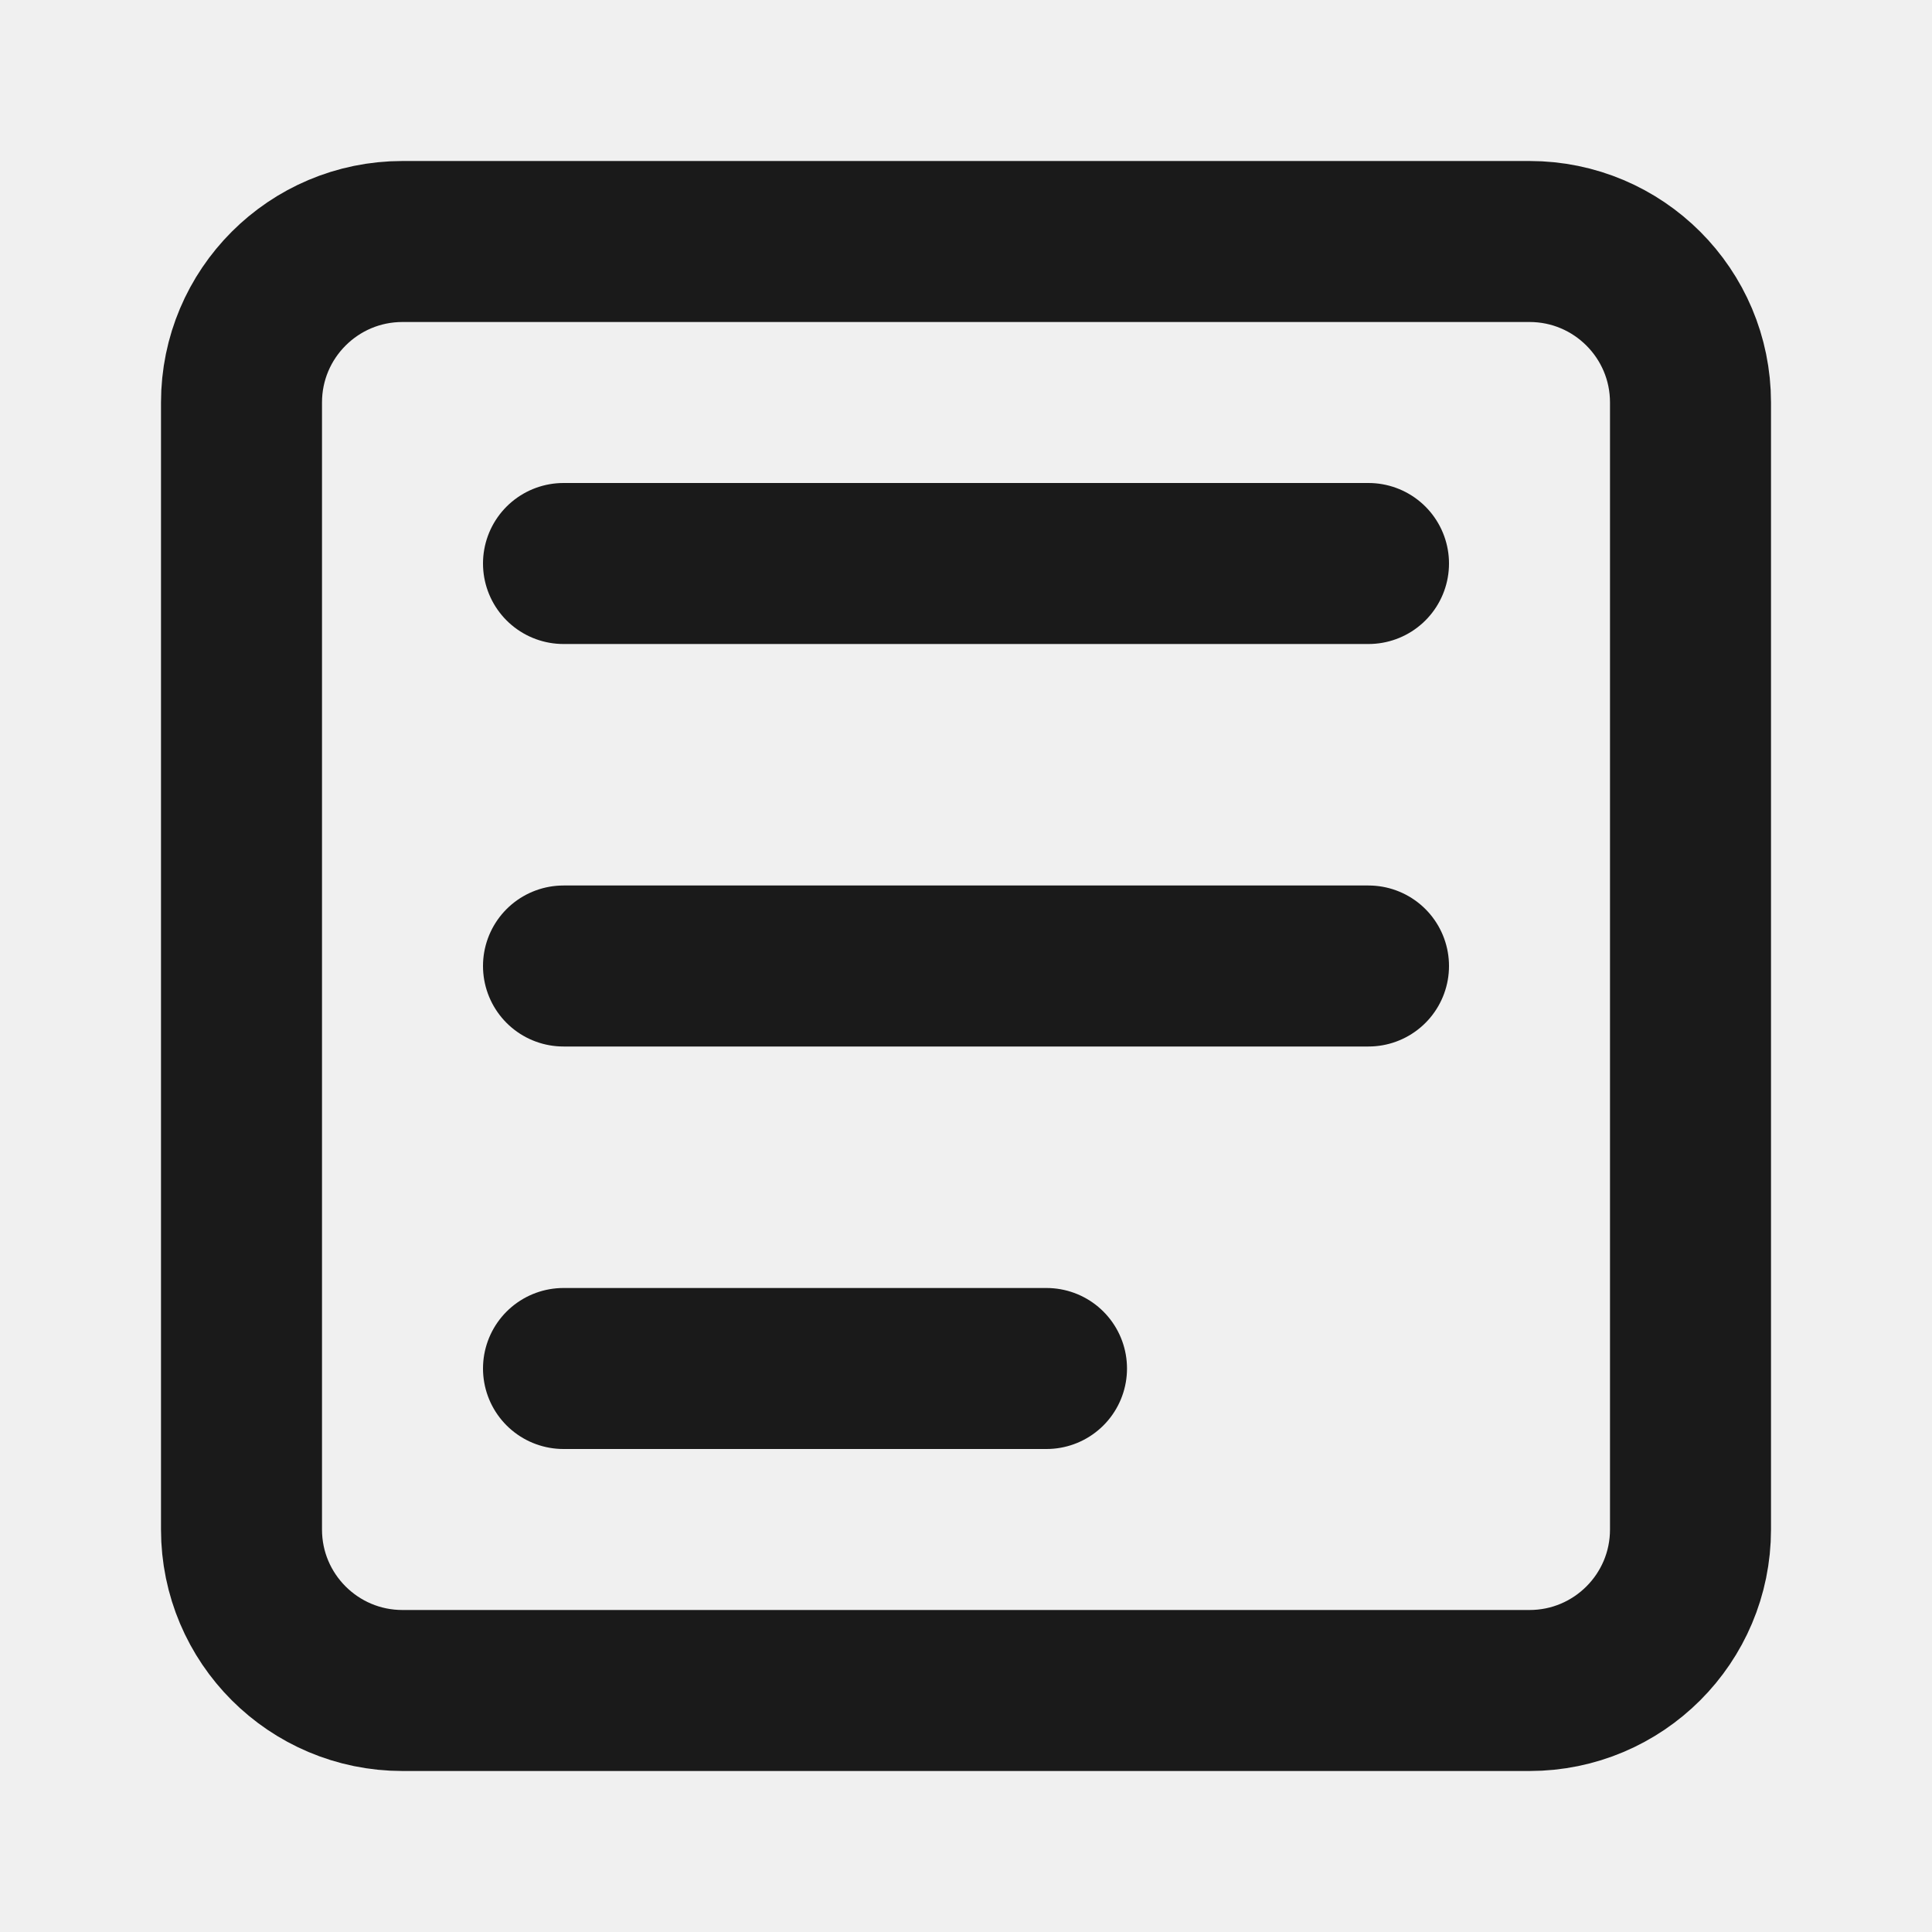
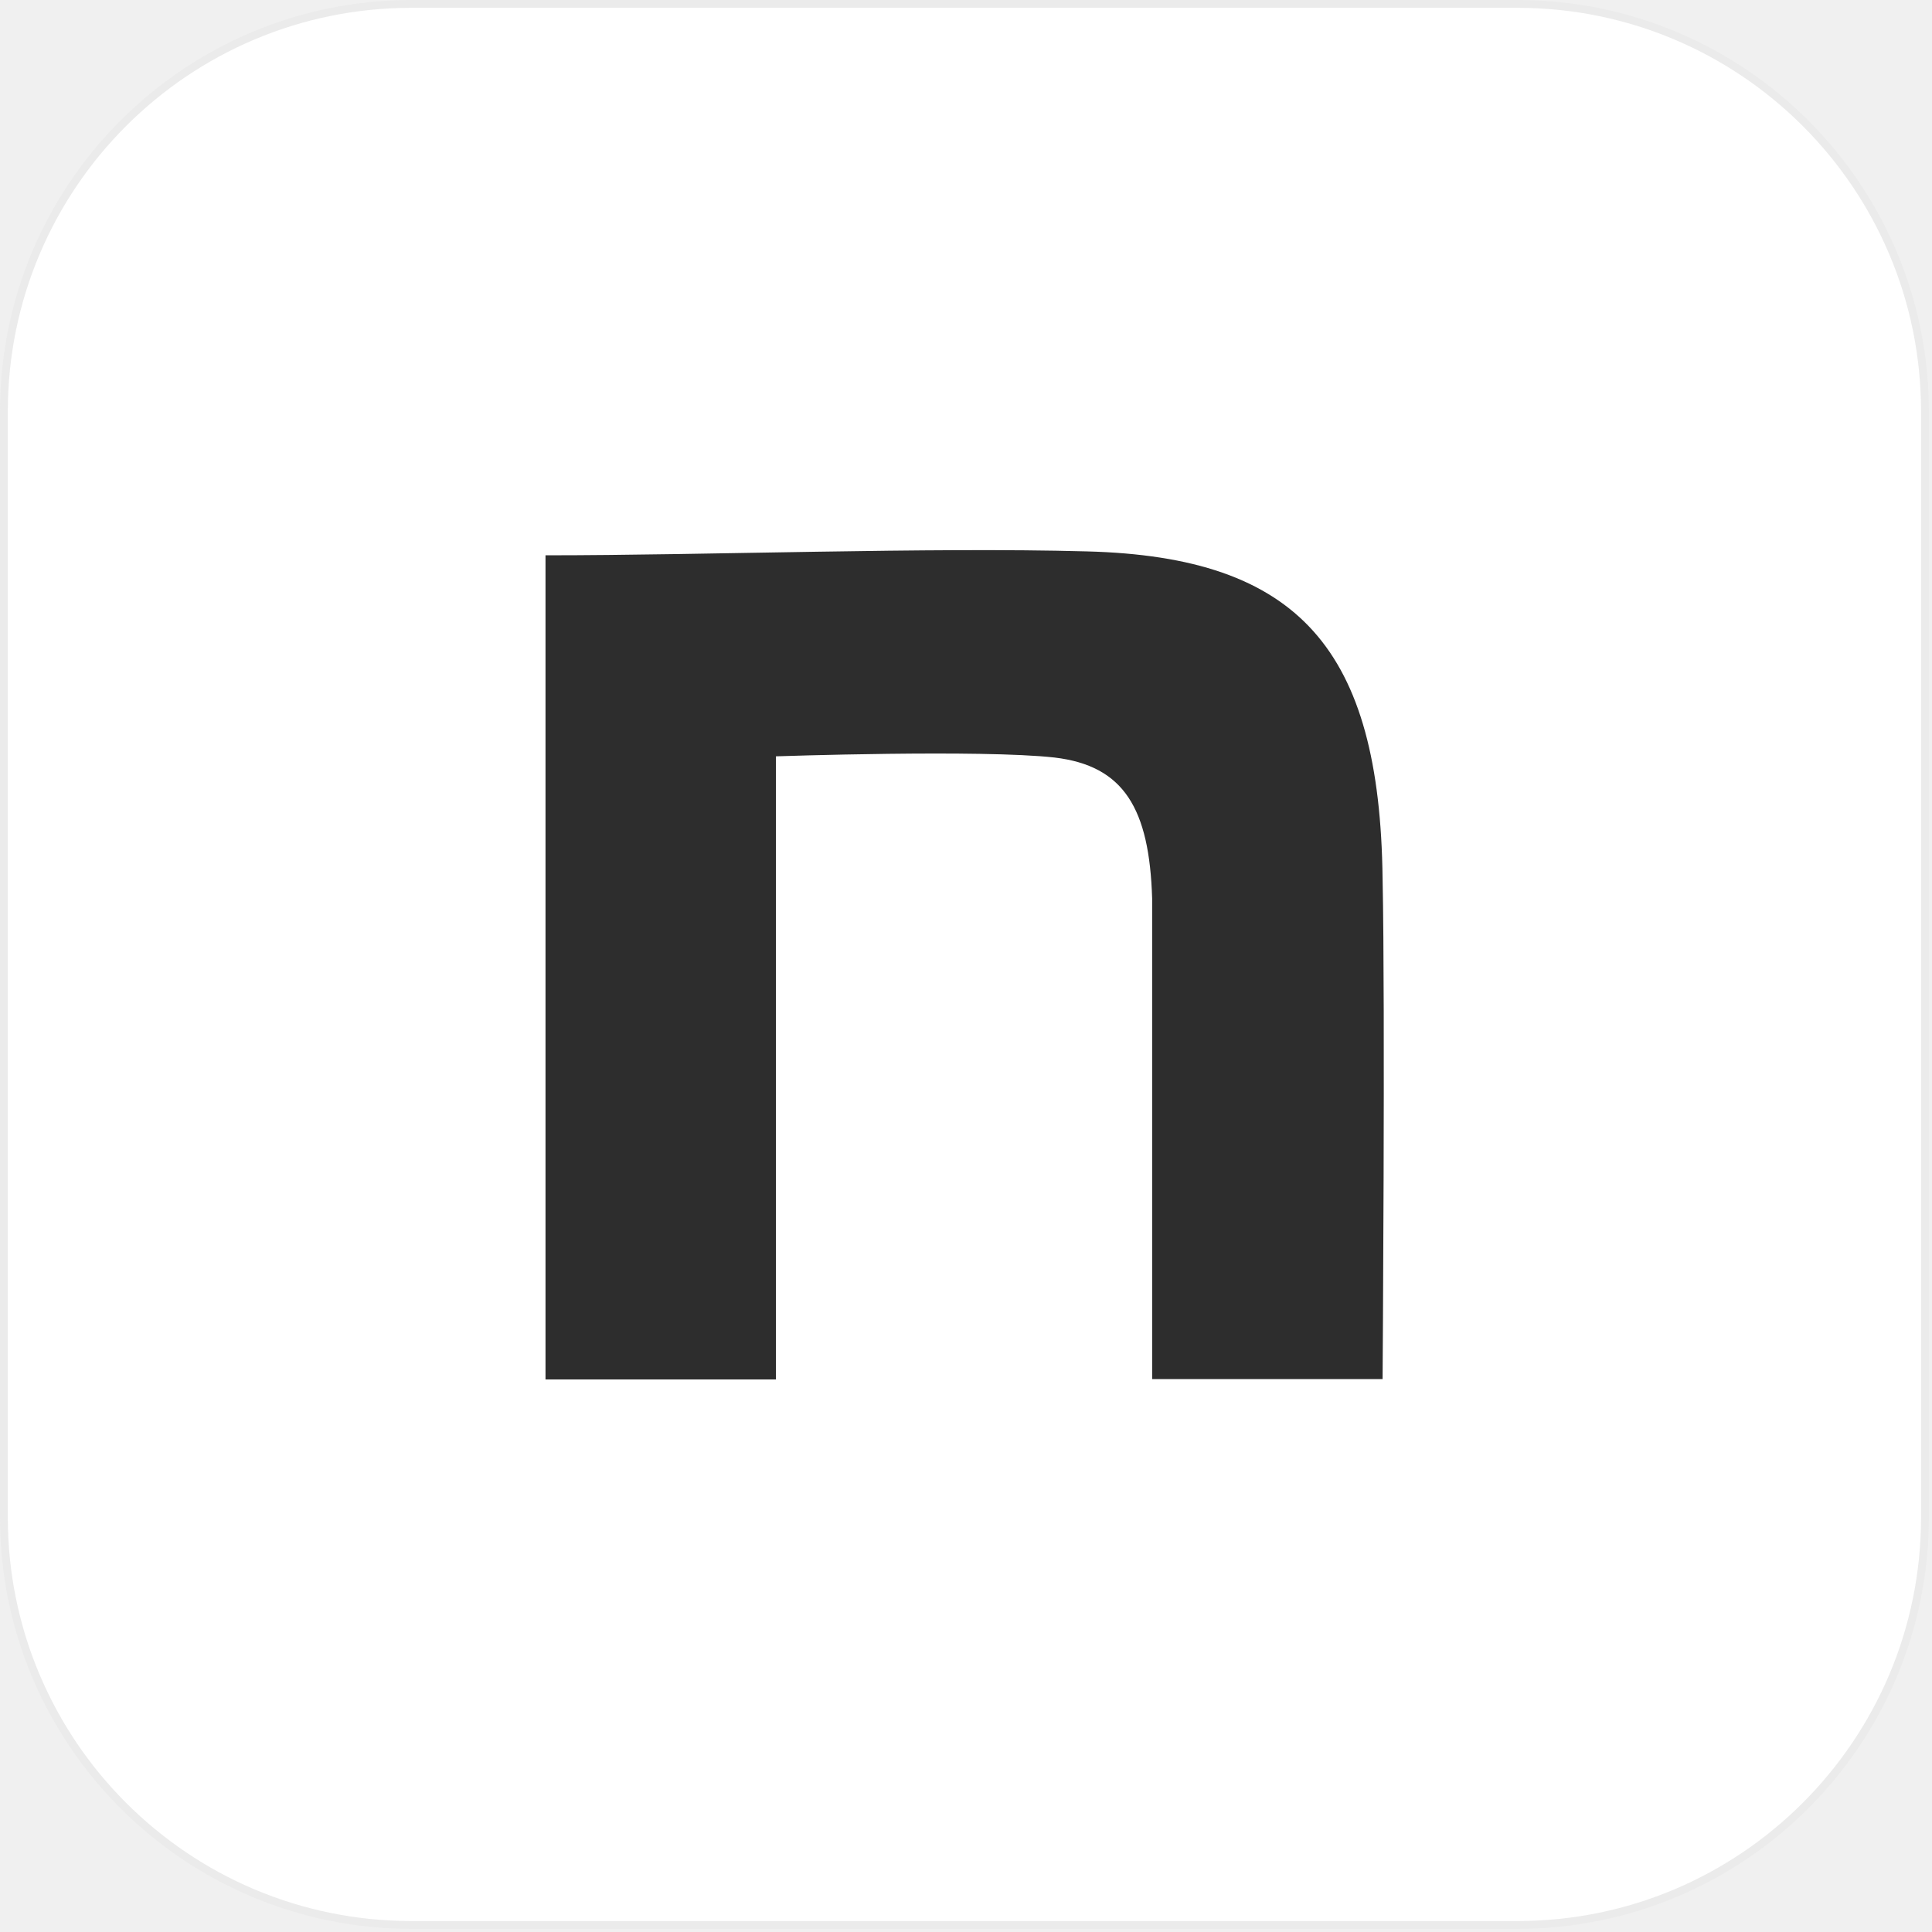
- <svg xmlns="http://www.w3.org/2000/svg" viewBox="0 0 24 24" width="24" height="24" fill="none" stroke="#1A1A1A" stroke-width="2" stroke-linecap="round" stroke-linejoin="round">
-   <rect x="3" y="3" width="18" height="18" rx="2" />
-   <path d="M7 7h10M7 12h10M7 17h6" />
+ <svg xmlns="http://www.w3.org/2000/svg" width="40" height="40" viewBox="0 0 40 40" fill="none">
+   <g clip-path="url(#clip0_483_13310)">
+     <g clip-path="url(#clip1_483_13310)">
+       <g clip-path="url(#clip2_483_13310)">
+         <path d="M31.416 0.081H8.519C3.859 0.081 0.081 3.859 0.081 8.519V31.416C0.081 36.076 3.859 39.854 8.519 39.854H31.416C36.076 39.854 39.854 36.076 39.854 31.416V8.519C39.854 3.859 36.076 0.081 31.416 0.081Z" fill="white" />
+         <path d="M11.294 11.497C14.637 11.497 19.213 11.326 22.499 11.416C26.904 11.529 28.568 13.452 28.625 18.191C28.681 20.876 28.625 28.552 28.625 28.552H23.854V18.604C23.797 16.738 23.27 15.854 21.834 15.684C20.316 15.513 16.065 15.659 16.065 15.659V28.56H11.294V11.497Z" fill="#2D2D2D" />
+         <path d="M31.416 0.081H8.519C3.859 0.081 0.081 3.859 0.081 8.519V31.416C0.081 36.076 3.859 39.854 8.519 39.854H31.416C36.076 39.854 39.854 36.076 39.854 31.416V8.519C39.854 3.859 36.076 0.081 31.416 0.081Z" stroke="#EBEBEB" stroke-width="0.162" />
+       </g>
+     </g>
+   </g>
+   <defs>
+     <clipPath id="clip0_483_13310">
+       <rect width="40" height="40" fill="white" />
+     </clipPath>
+     <clipPath id="clip1_483_13310">
+       <rect width="40" height="40" fill="white" />
+     </clipPath>
+     <clipPath id="clip2_483_13310">
+       <rect width="40" height="40" fill="white" />
+     </clipPath>
+   </defs>
</svg>
